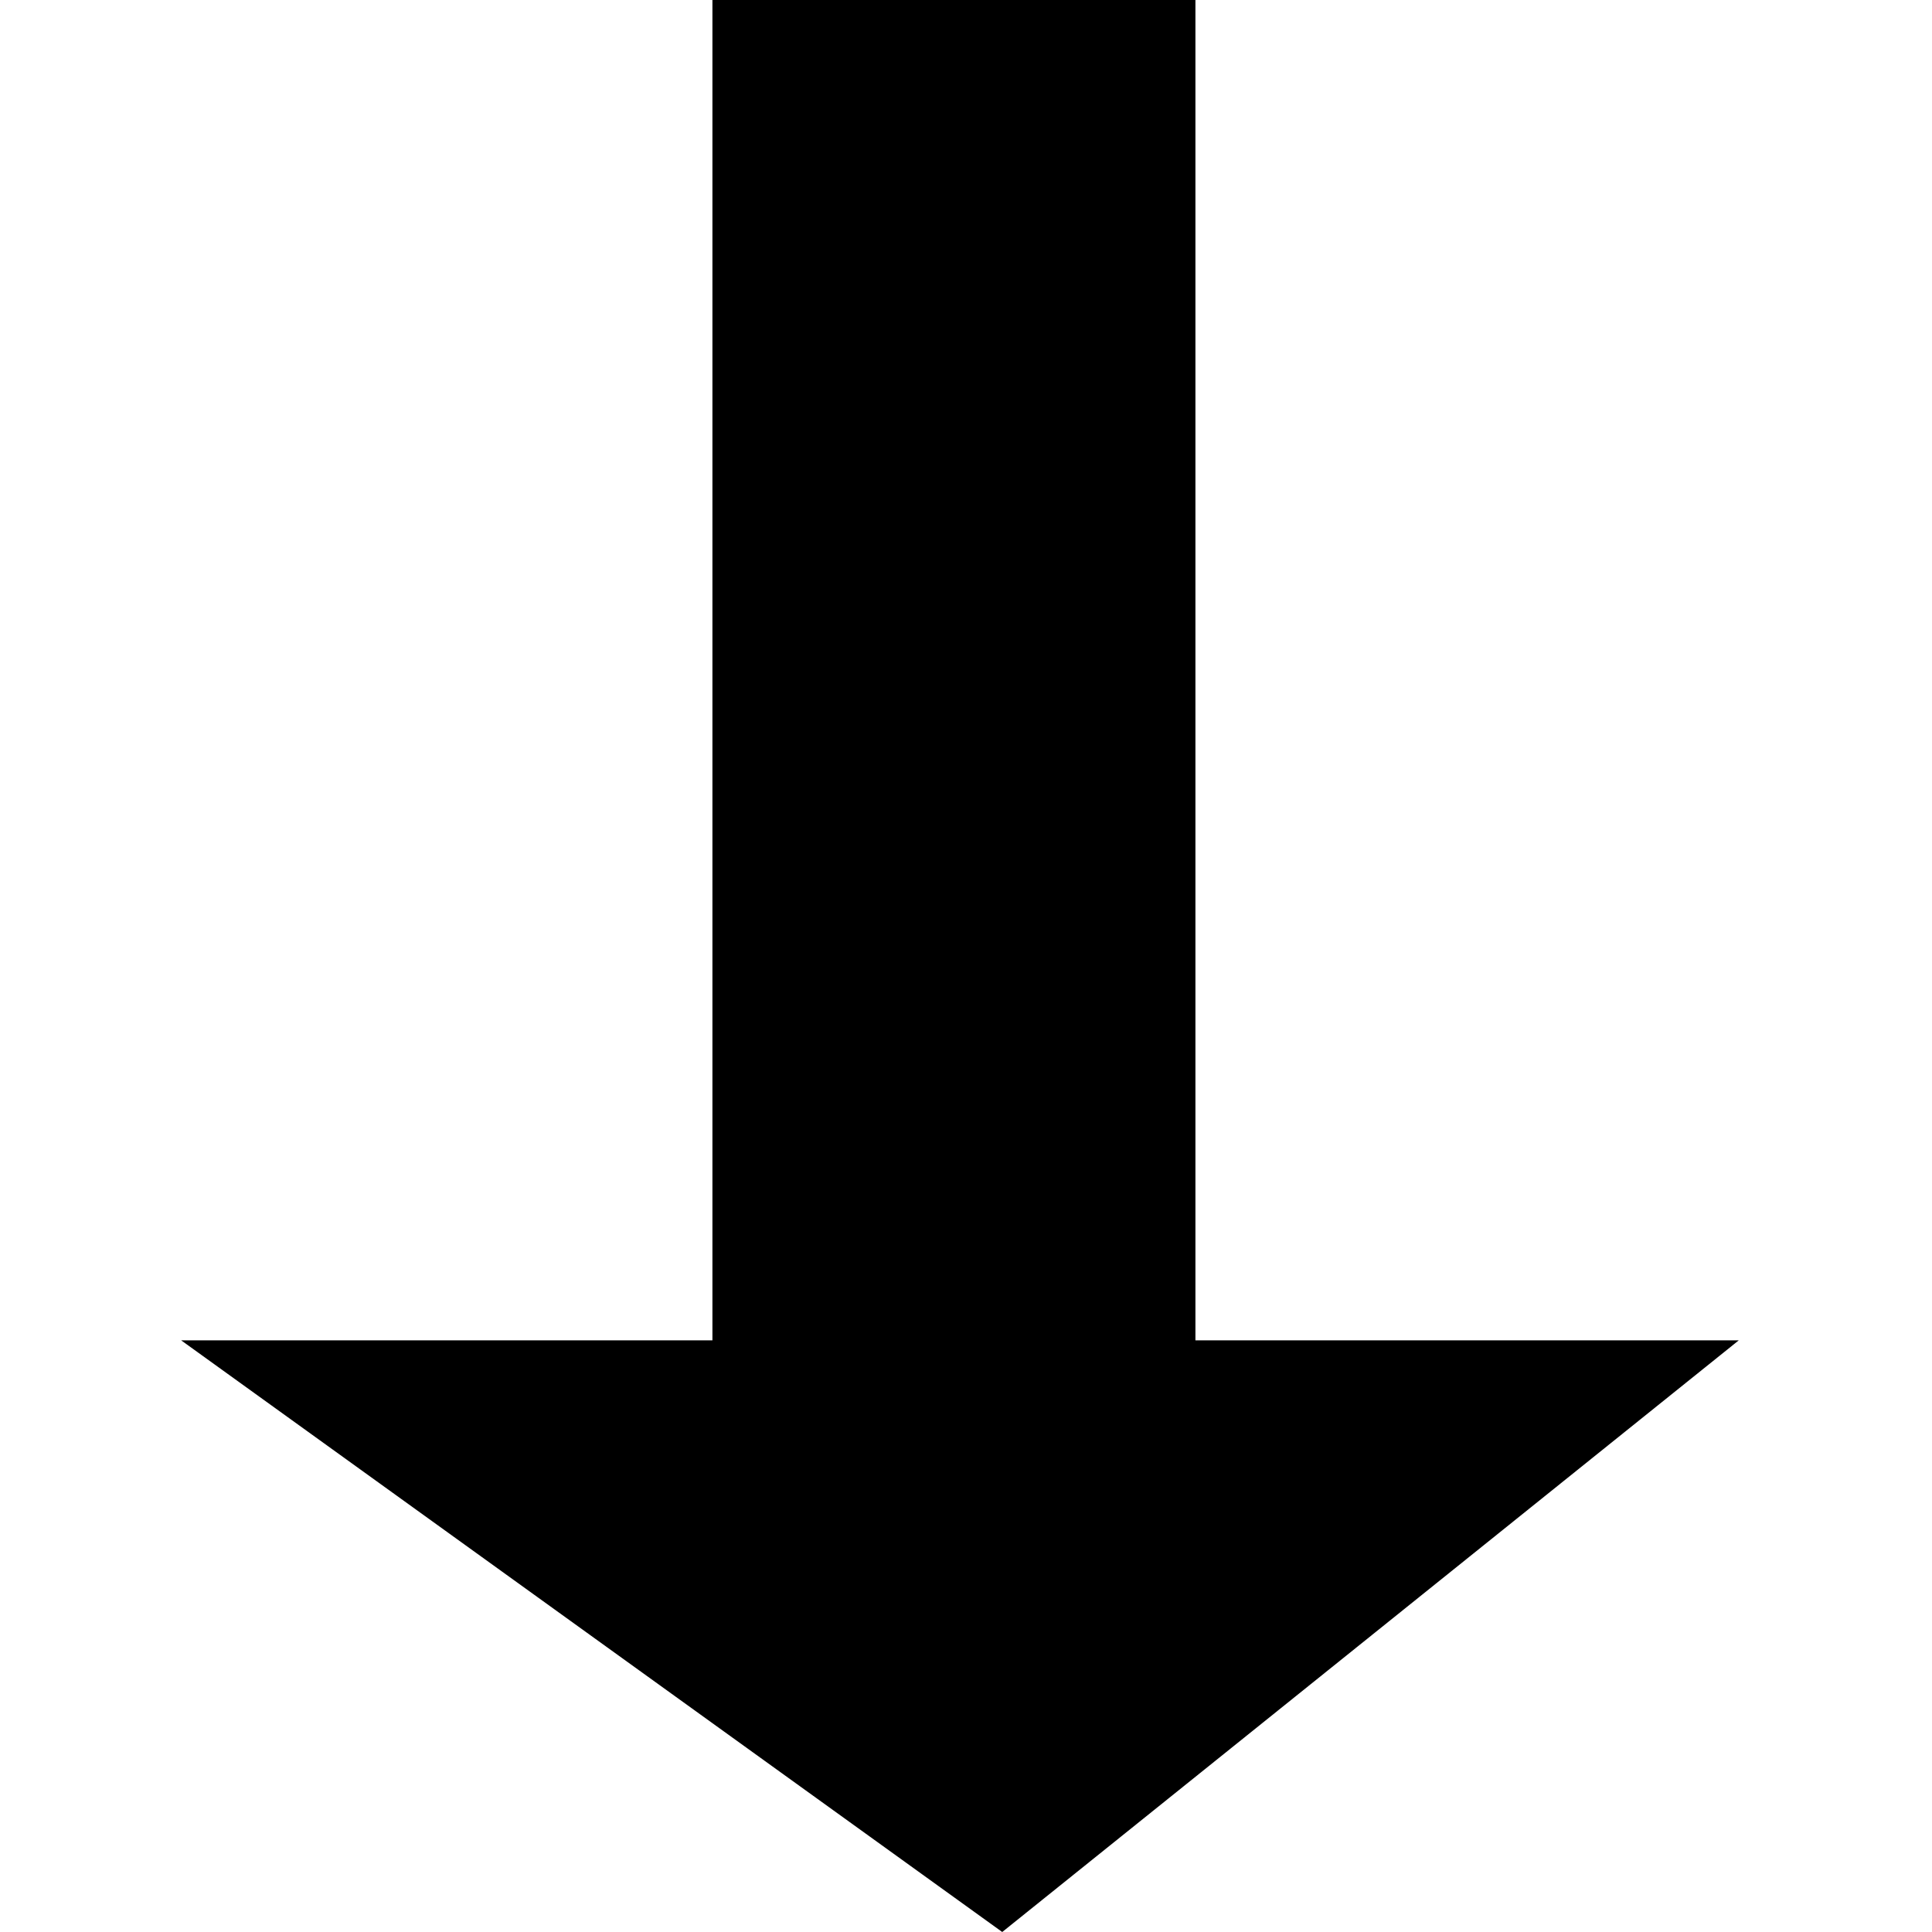
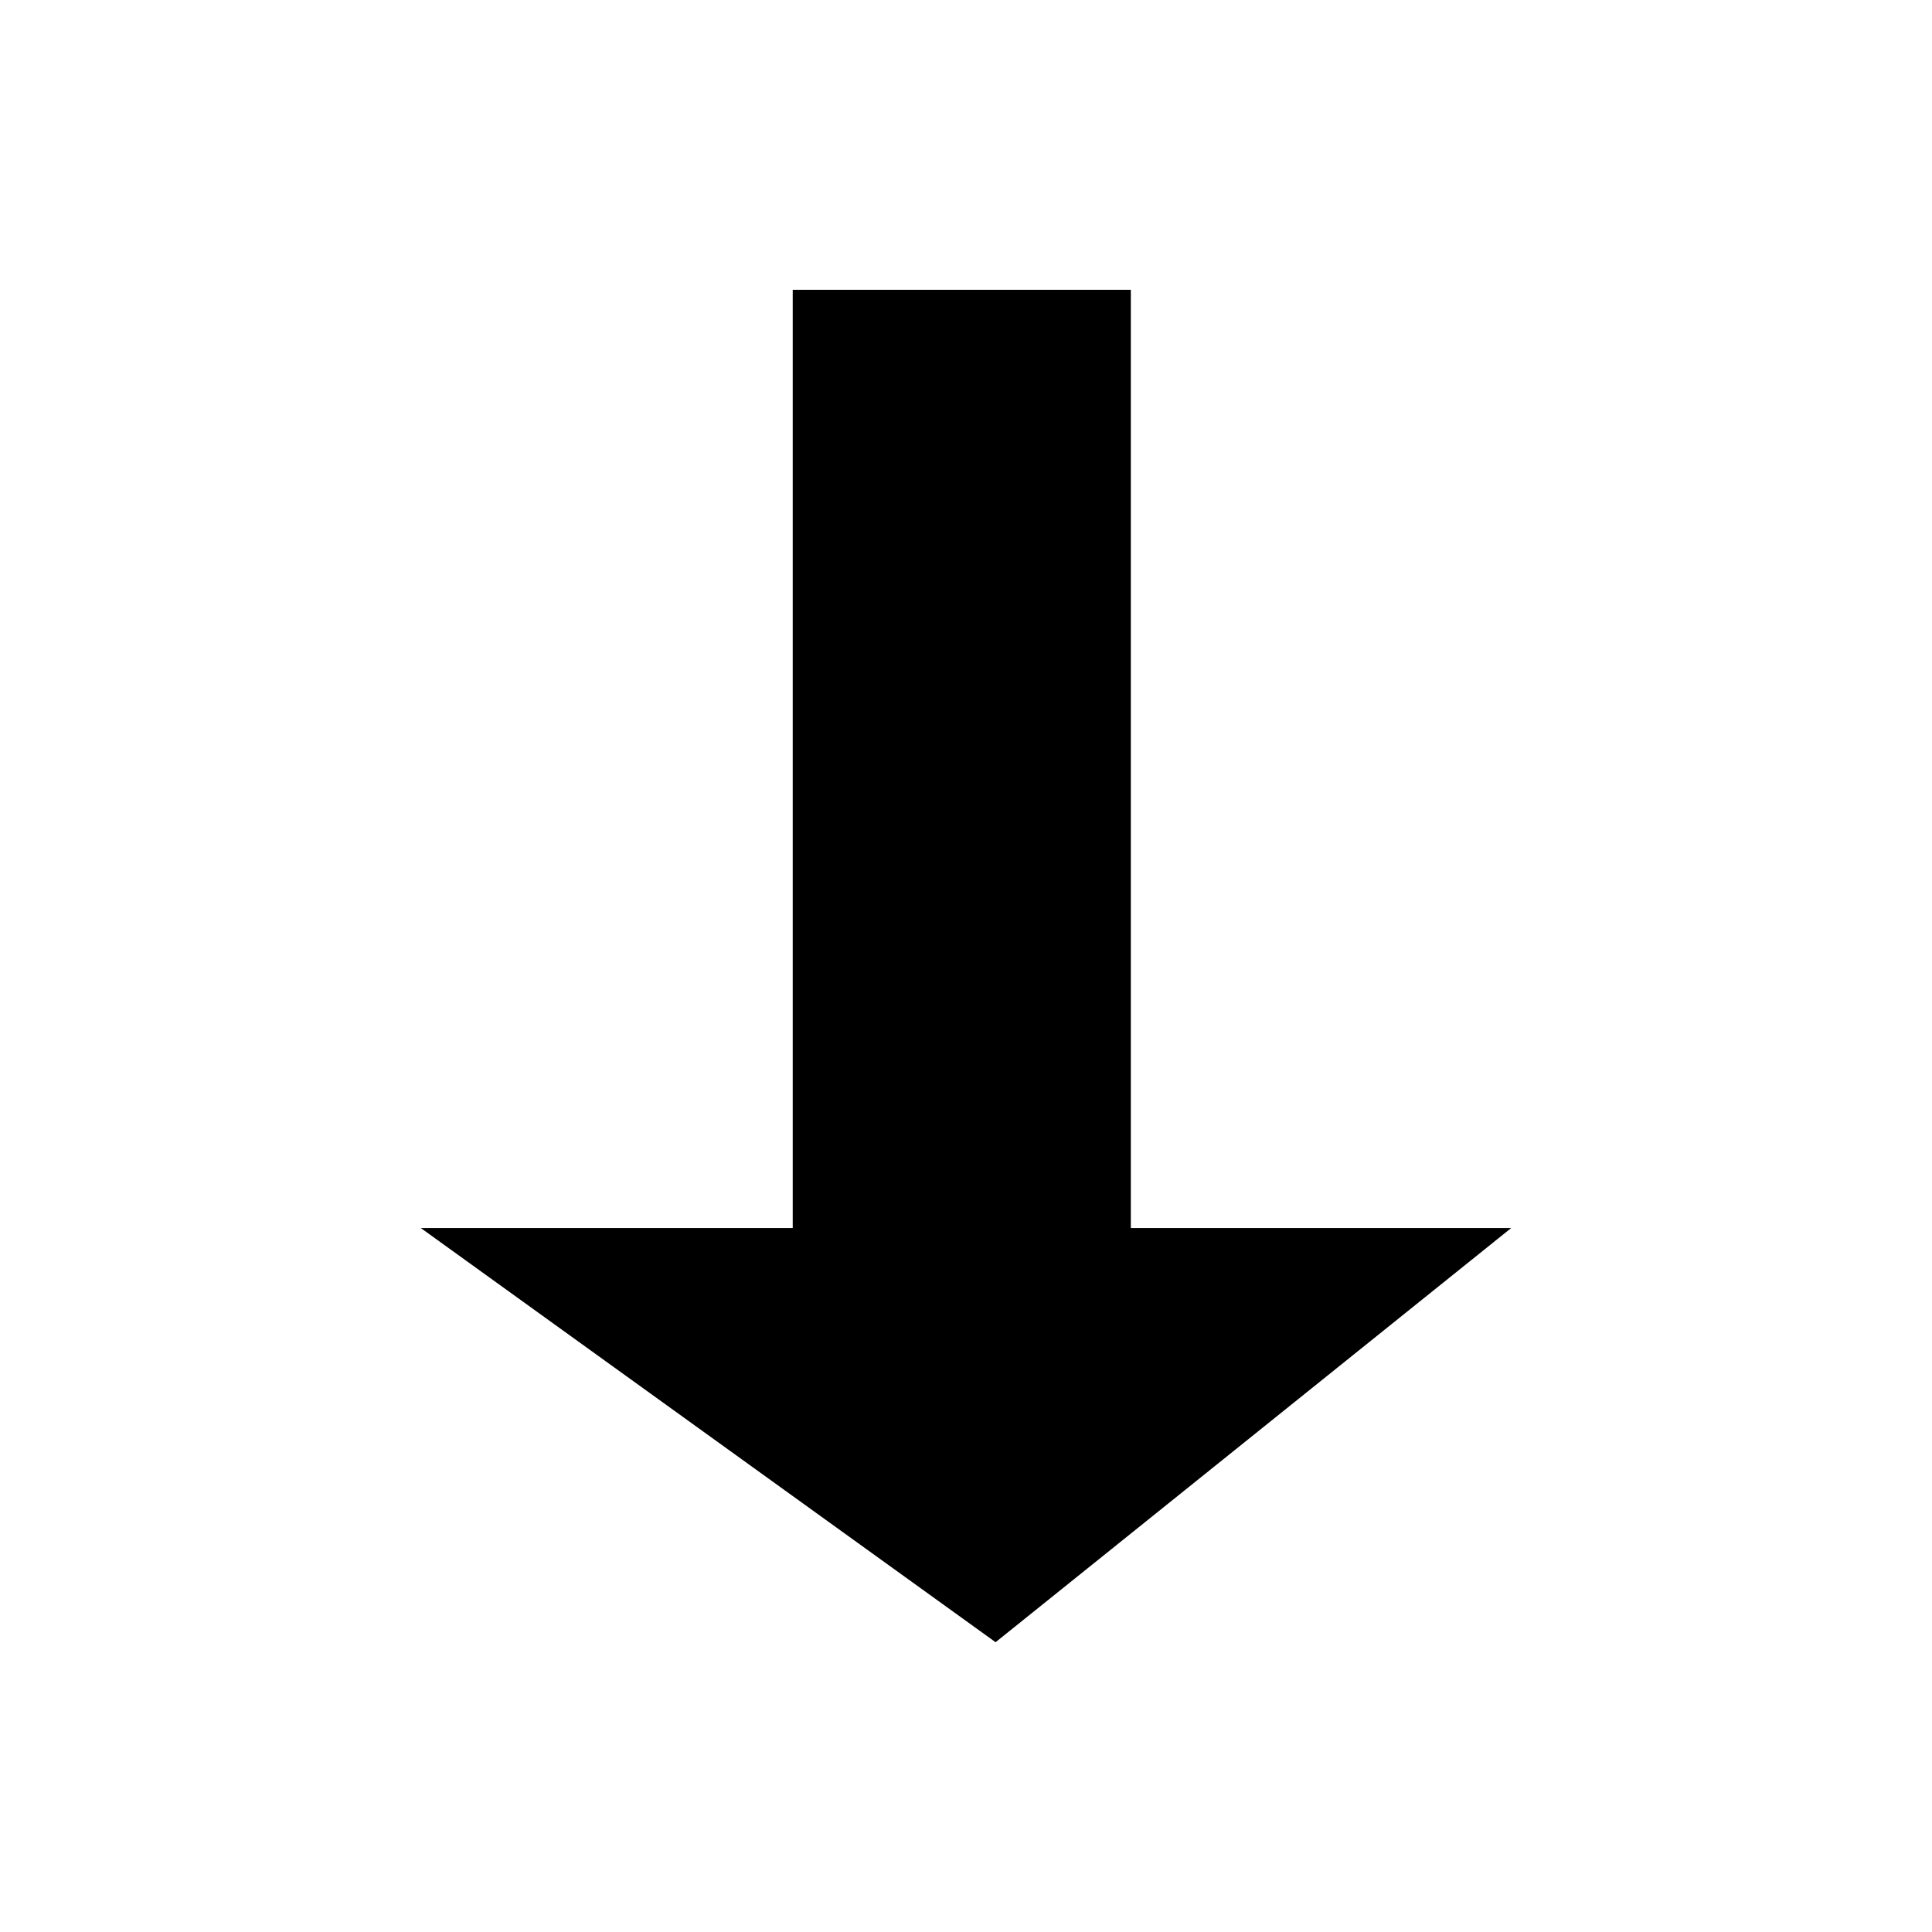
- <svg xmlns="http://www.w3.org/2000/svg" version="1.1" id="Layer_1" x="0px" y="0px" viewBox="0 0 16 16" style="enable-background:new 0 0 16 16;" xml:space="preserve">
-   <polyline points="5.9,0 5.9,11.1 1.5,11.1 8.3,16 14.4,11.1 9.9,11.1 9.9,0 " />
+ <svg xmlns="http://www.w3.org/2000/svg" version="1.1" id="Layer_1" x="0px" y="0px" viewBox="0 0 22.857 22.857" xml:space="preserve" width="16" height="16">
+   <defs id="defs199" />
+   <polyline points="5.9,0 5.9,11.1 1.5,11.1 8.3,16 14.4,11.1 9.9,11.1 9.9,0 " id="polyline194" transform="translate(3.478572,3.428571)" />
</svg>
